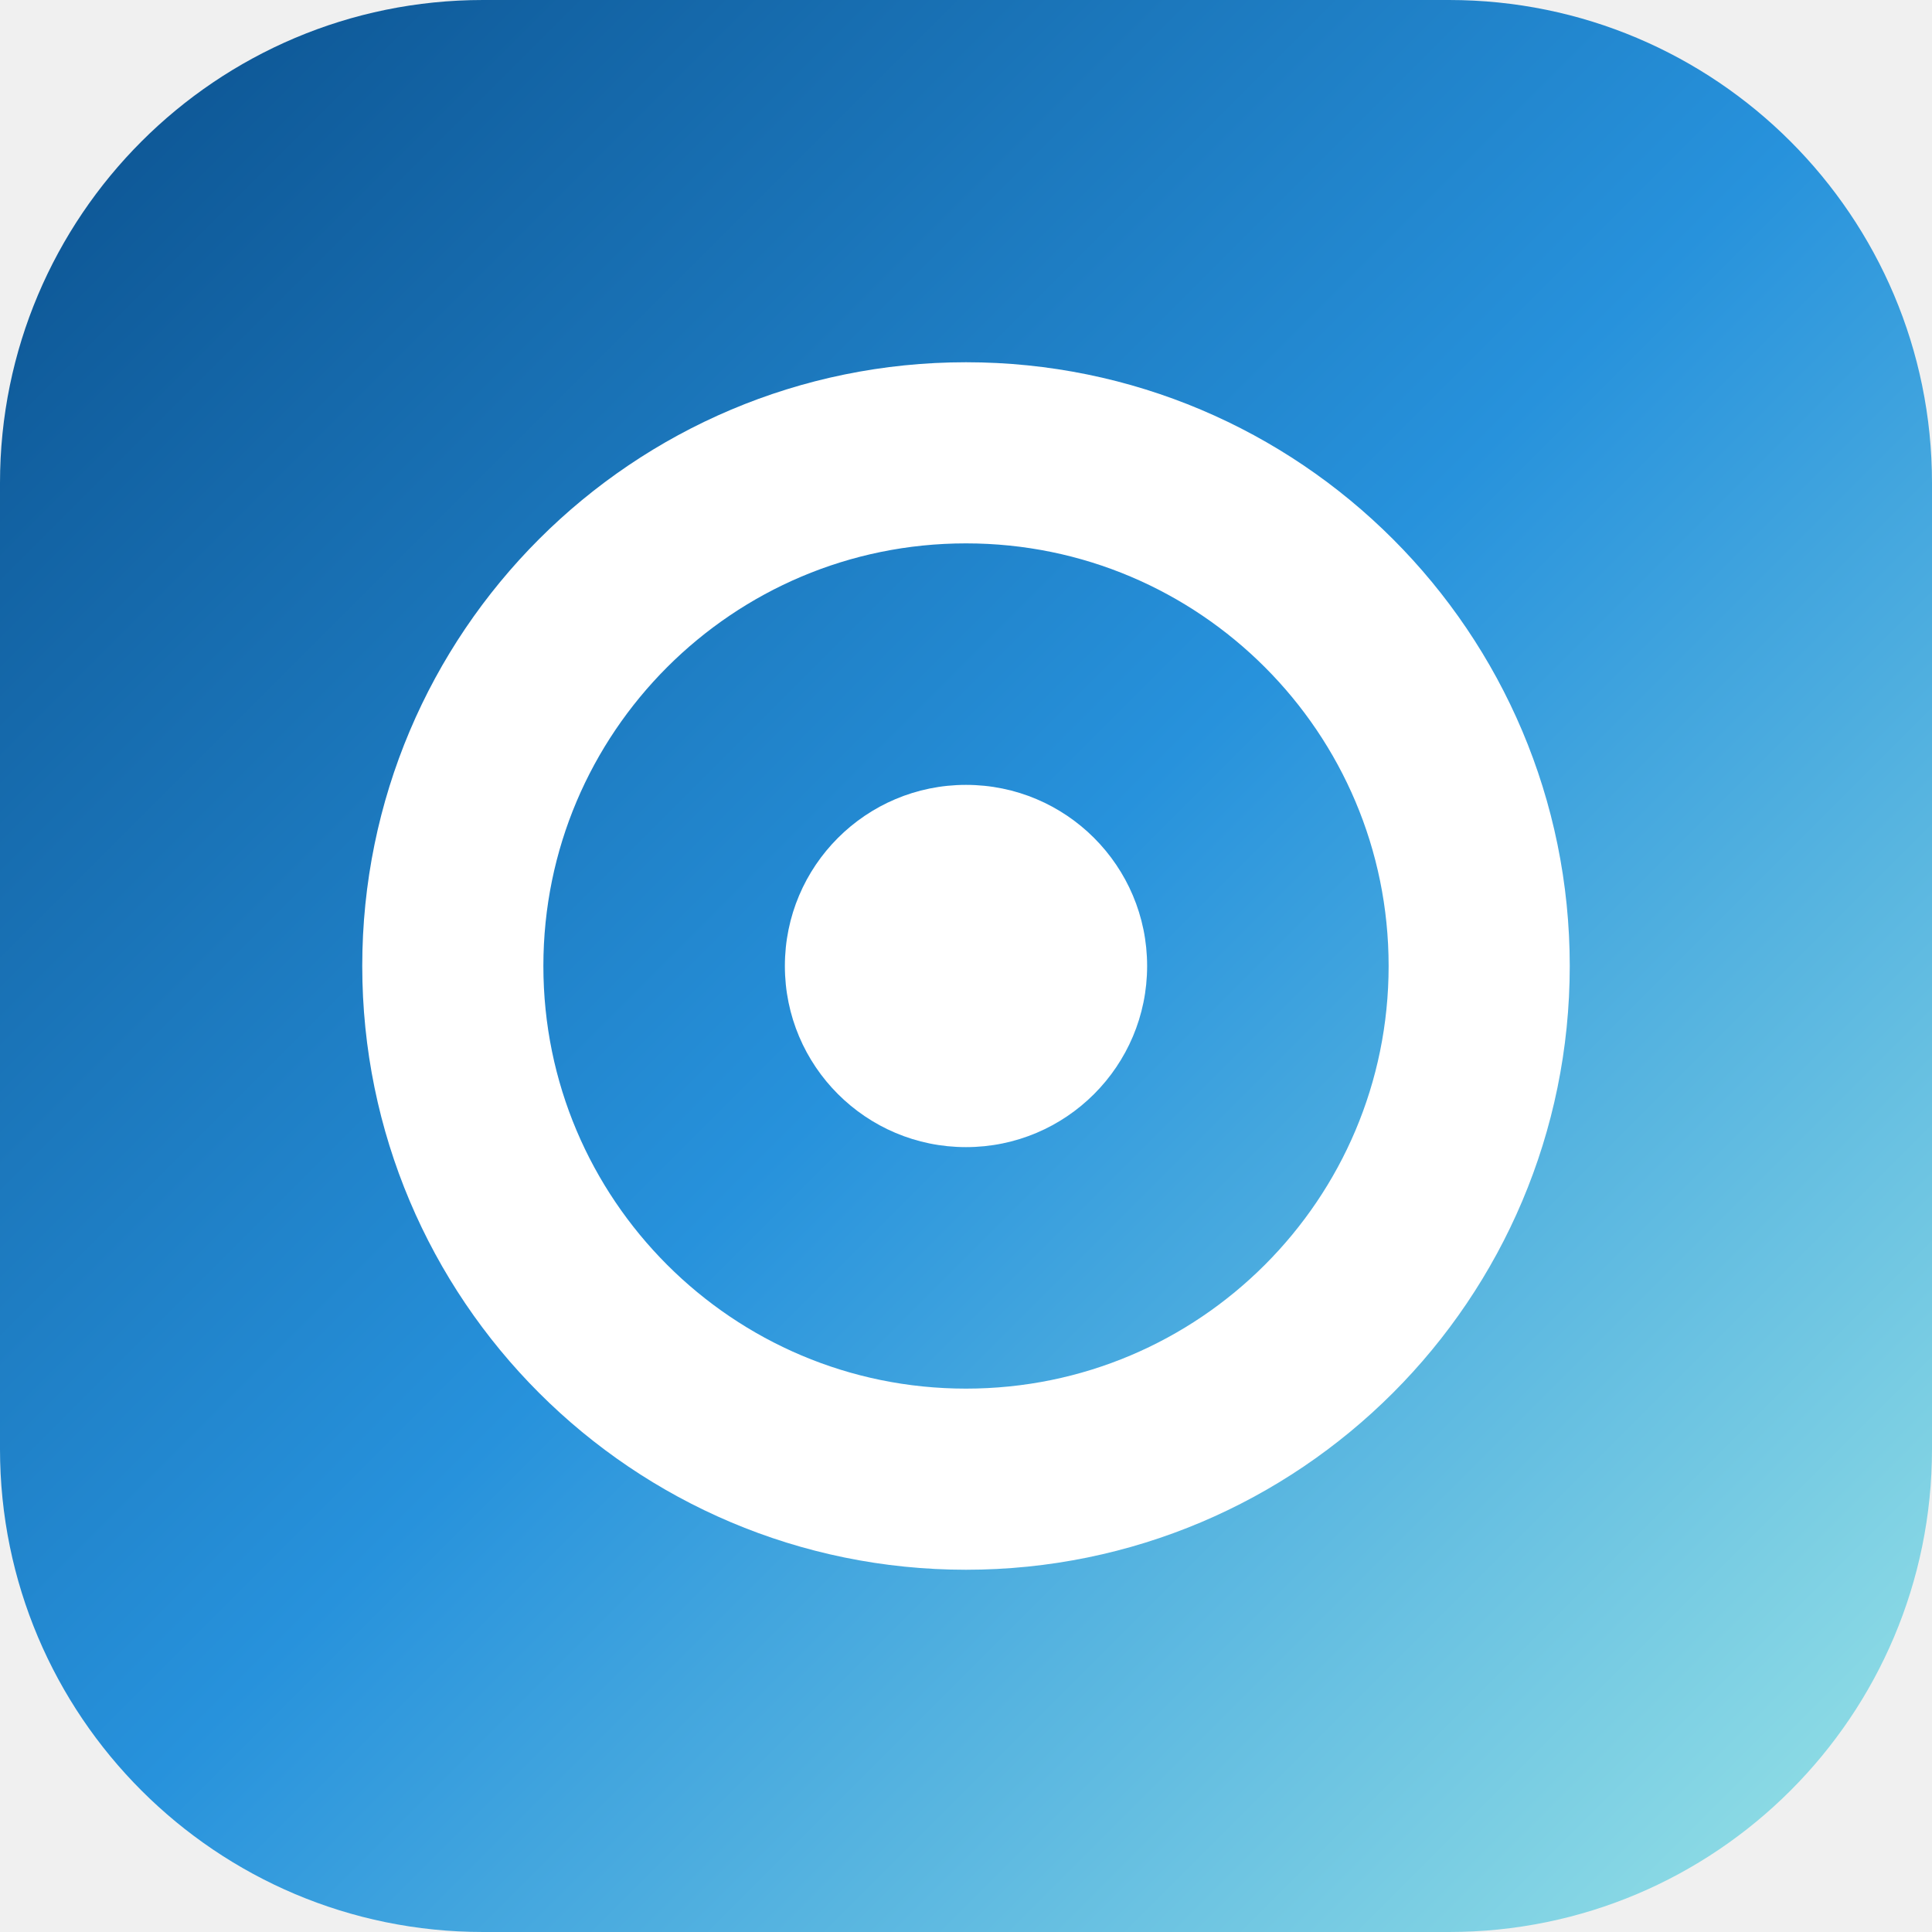
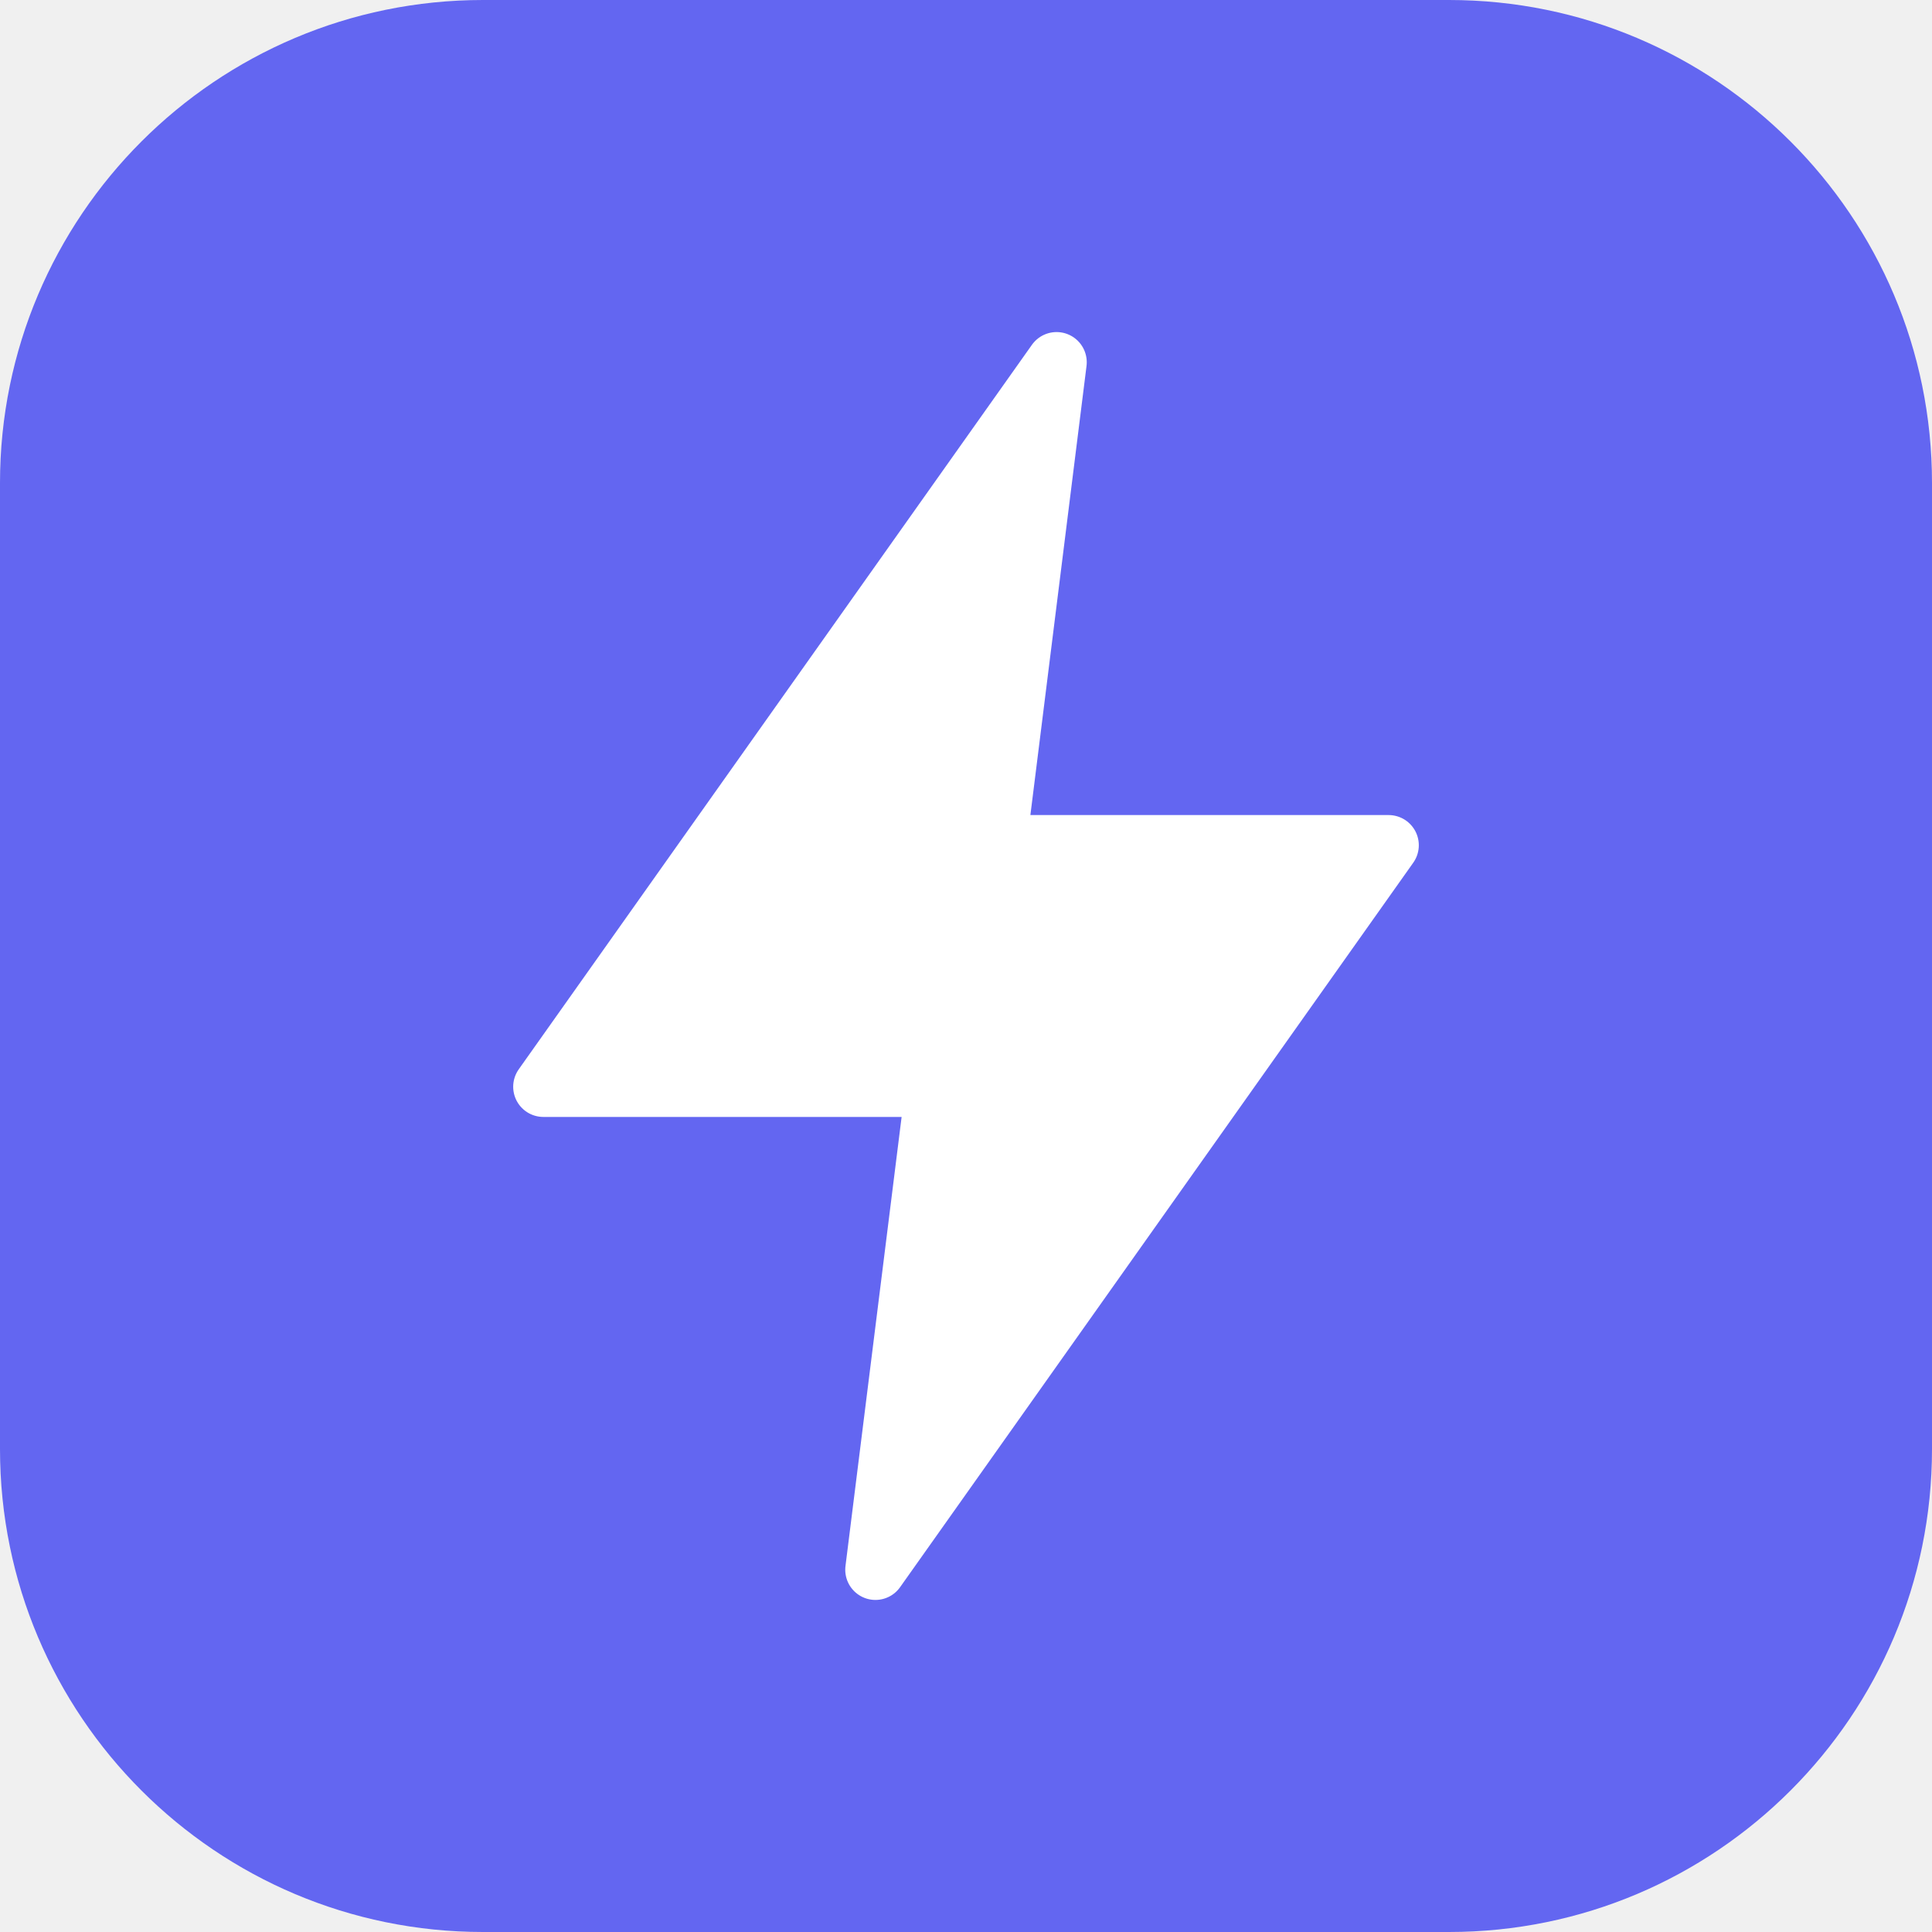
- <svg xmlns="http://www.w3.org/2000/svg" width="32" height="32" viewBox="0 0 32 32">
-   <defs>
-     <linearGradient id="g" x1="0%" y1="0%" x2="100%" y2="100%">
-       <stop offset="0%" stop-color="#0a4f8c" />
-       <stop offset="50%" stop-color="#2792DC" />
-       <stop offset="100%" stop-color="#9ce6e6" />
-     </linearGradient>
-   </defs>
-   <rect width="32" height="32" rx="8" fill="url(#g)" />
-   <circle cx="16" cy="16" r="8.5" fill="none" stroke="white" stroke-width="3" />
-   <circle cx="16" cy="16" r="3" fill="white" />
+ <svg xmlns="http://www.w3.org/2000/svg" width="32" height="32" viewBox="0 0 32 32" fill="none">
+   <rect width="32" height="32" rx="8" fill="#6366f1" />
+   <path d="M17.5 6L9 18h6.5L14.5 26 23 14h-6.5L17.5 6z" fill="white" stroke="white" stroke-width="1" stroke-linejoin="round" />
</svg>
